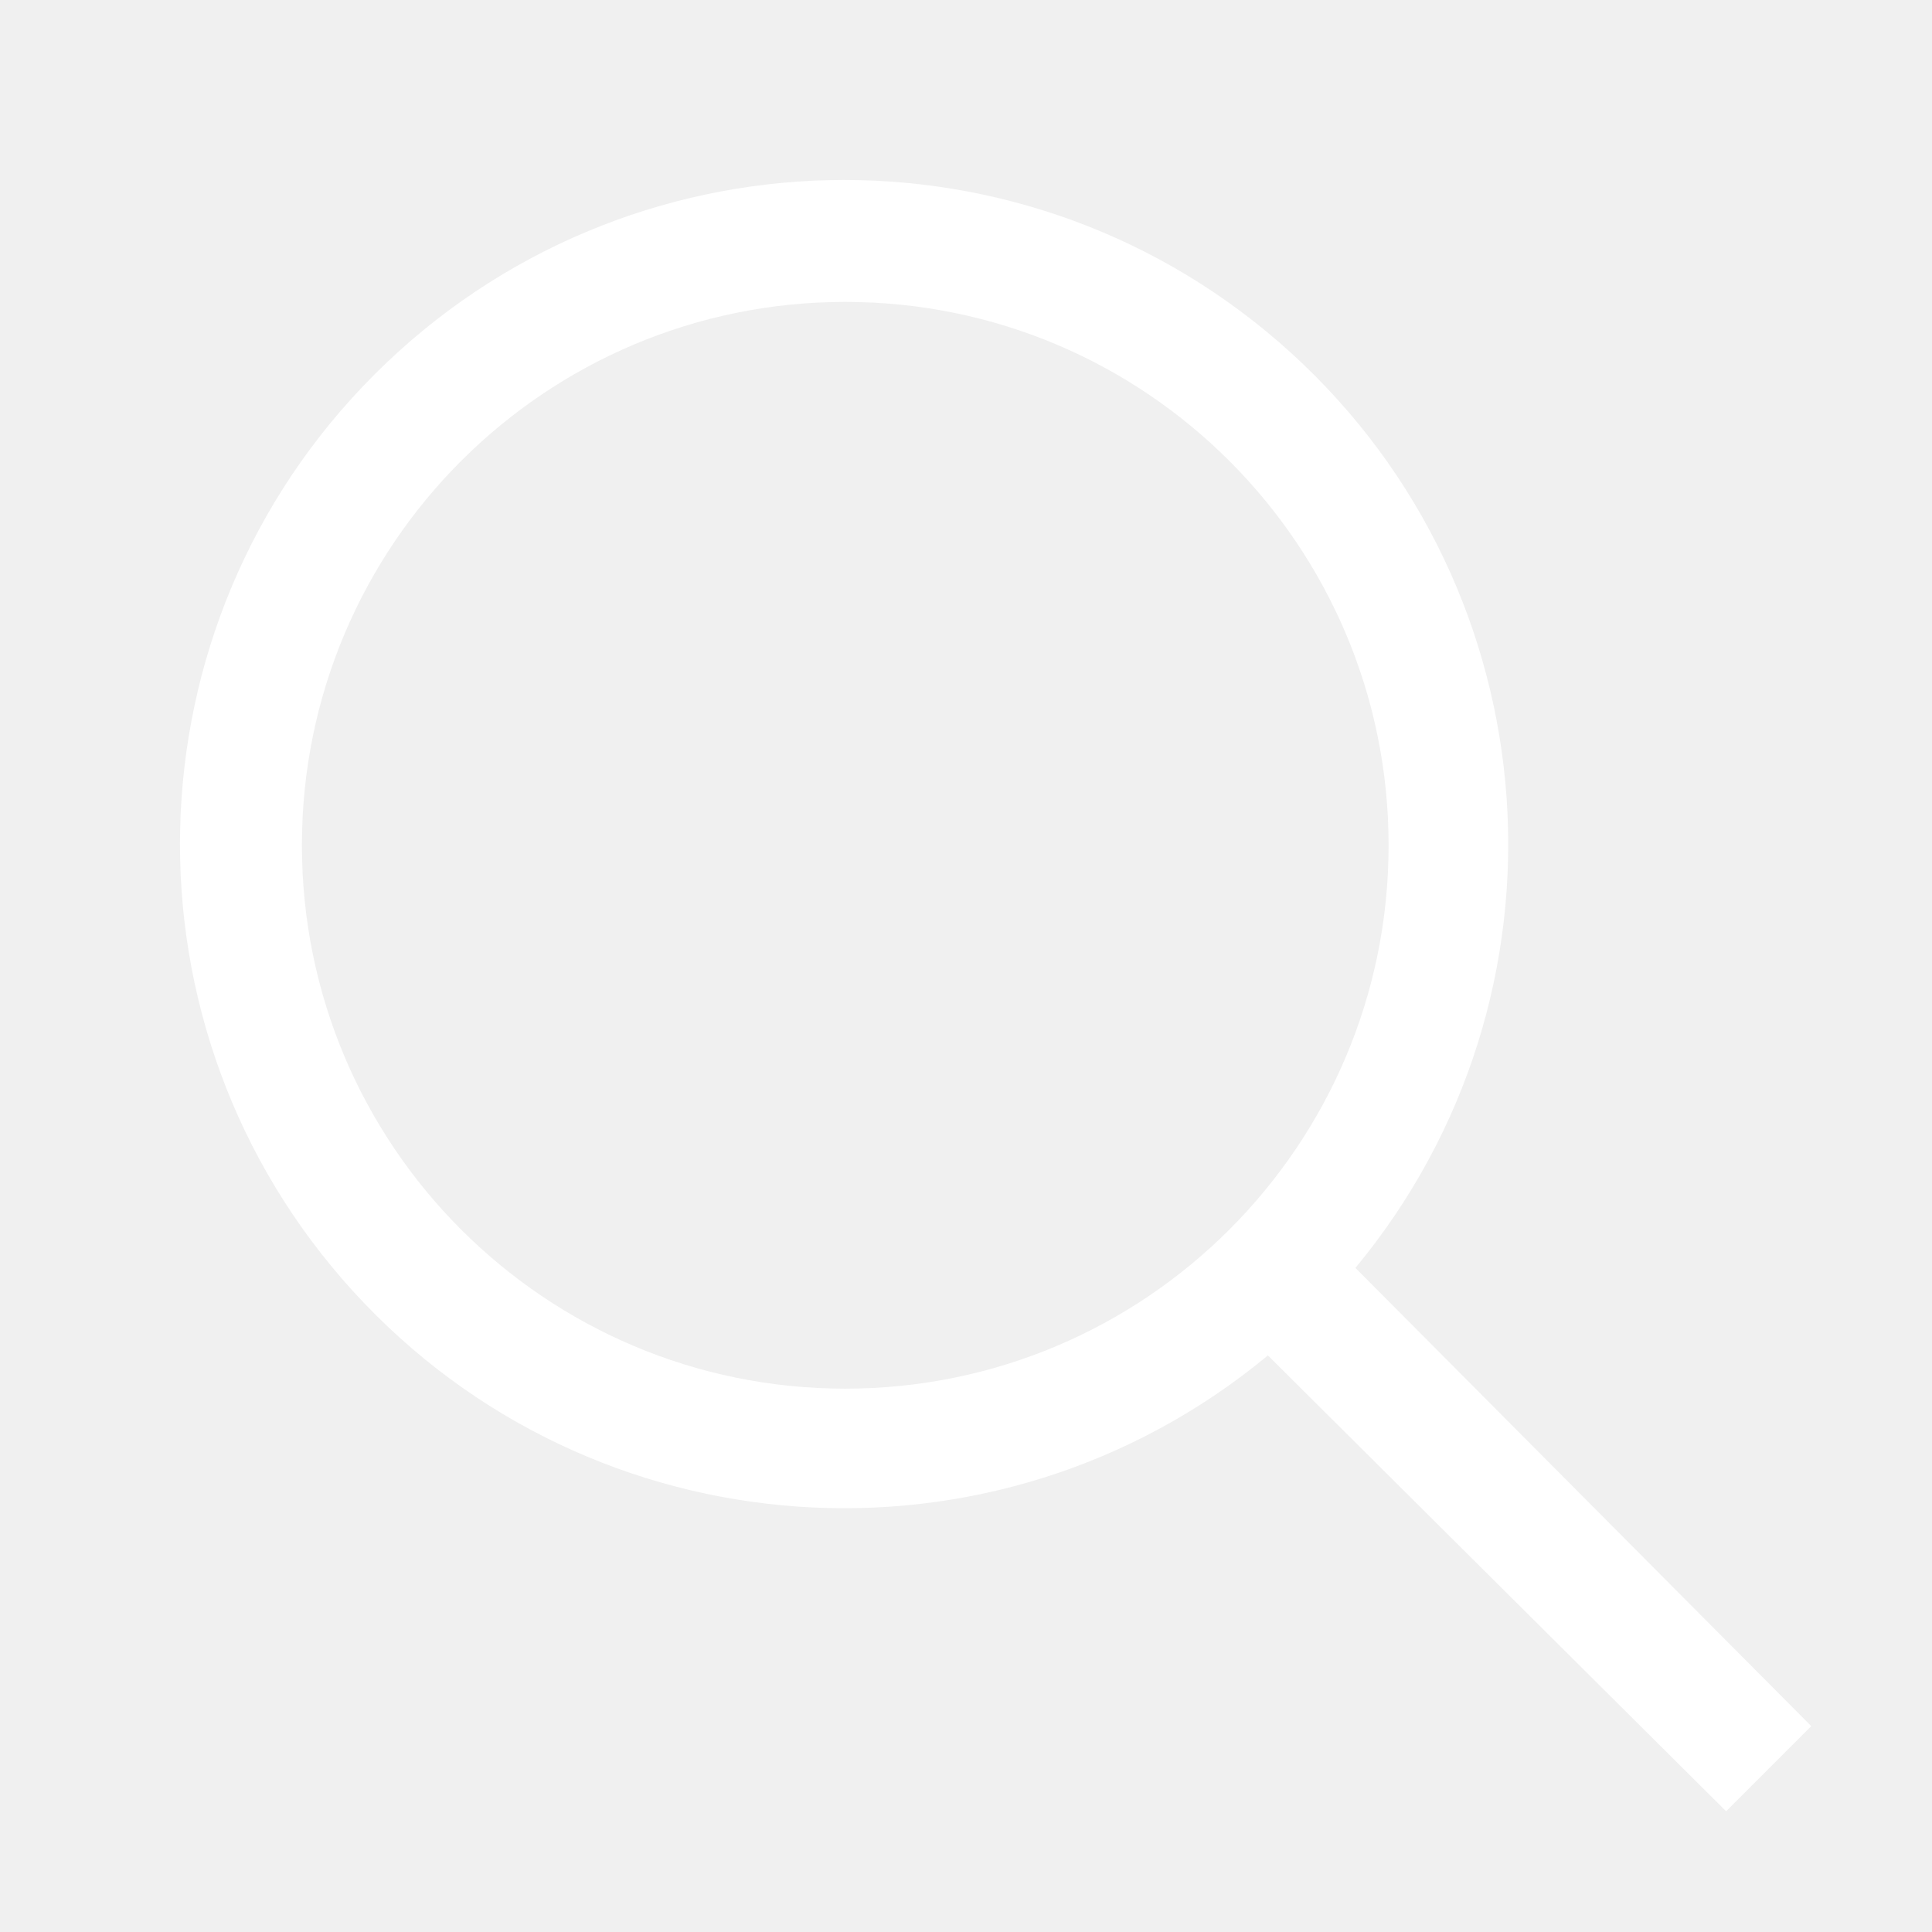
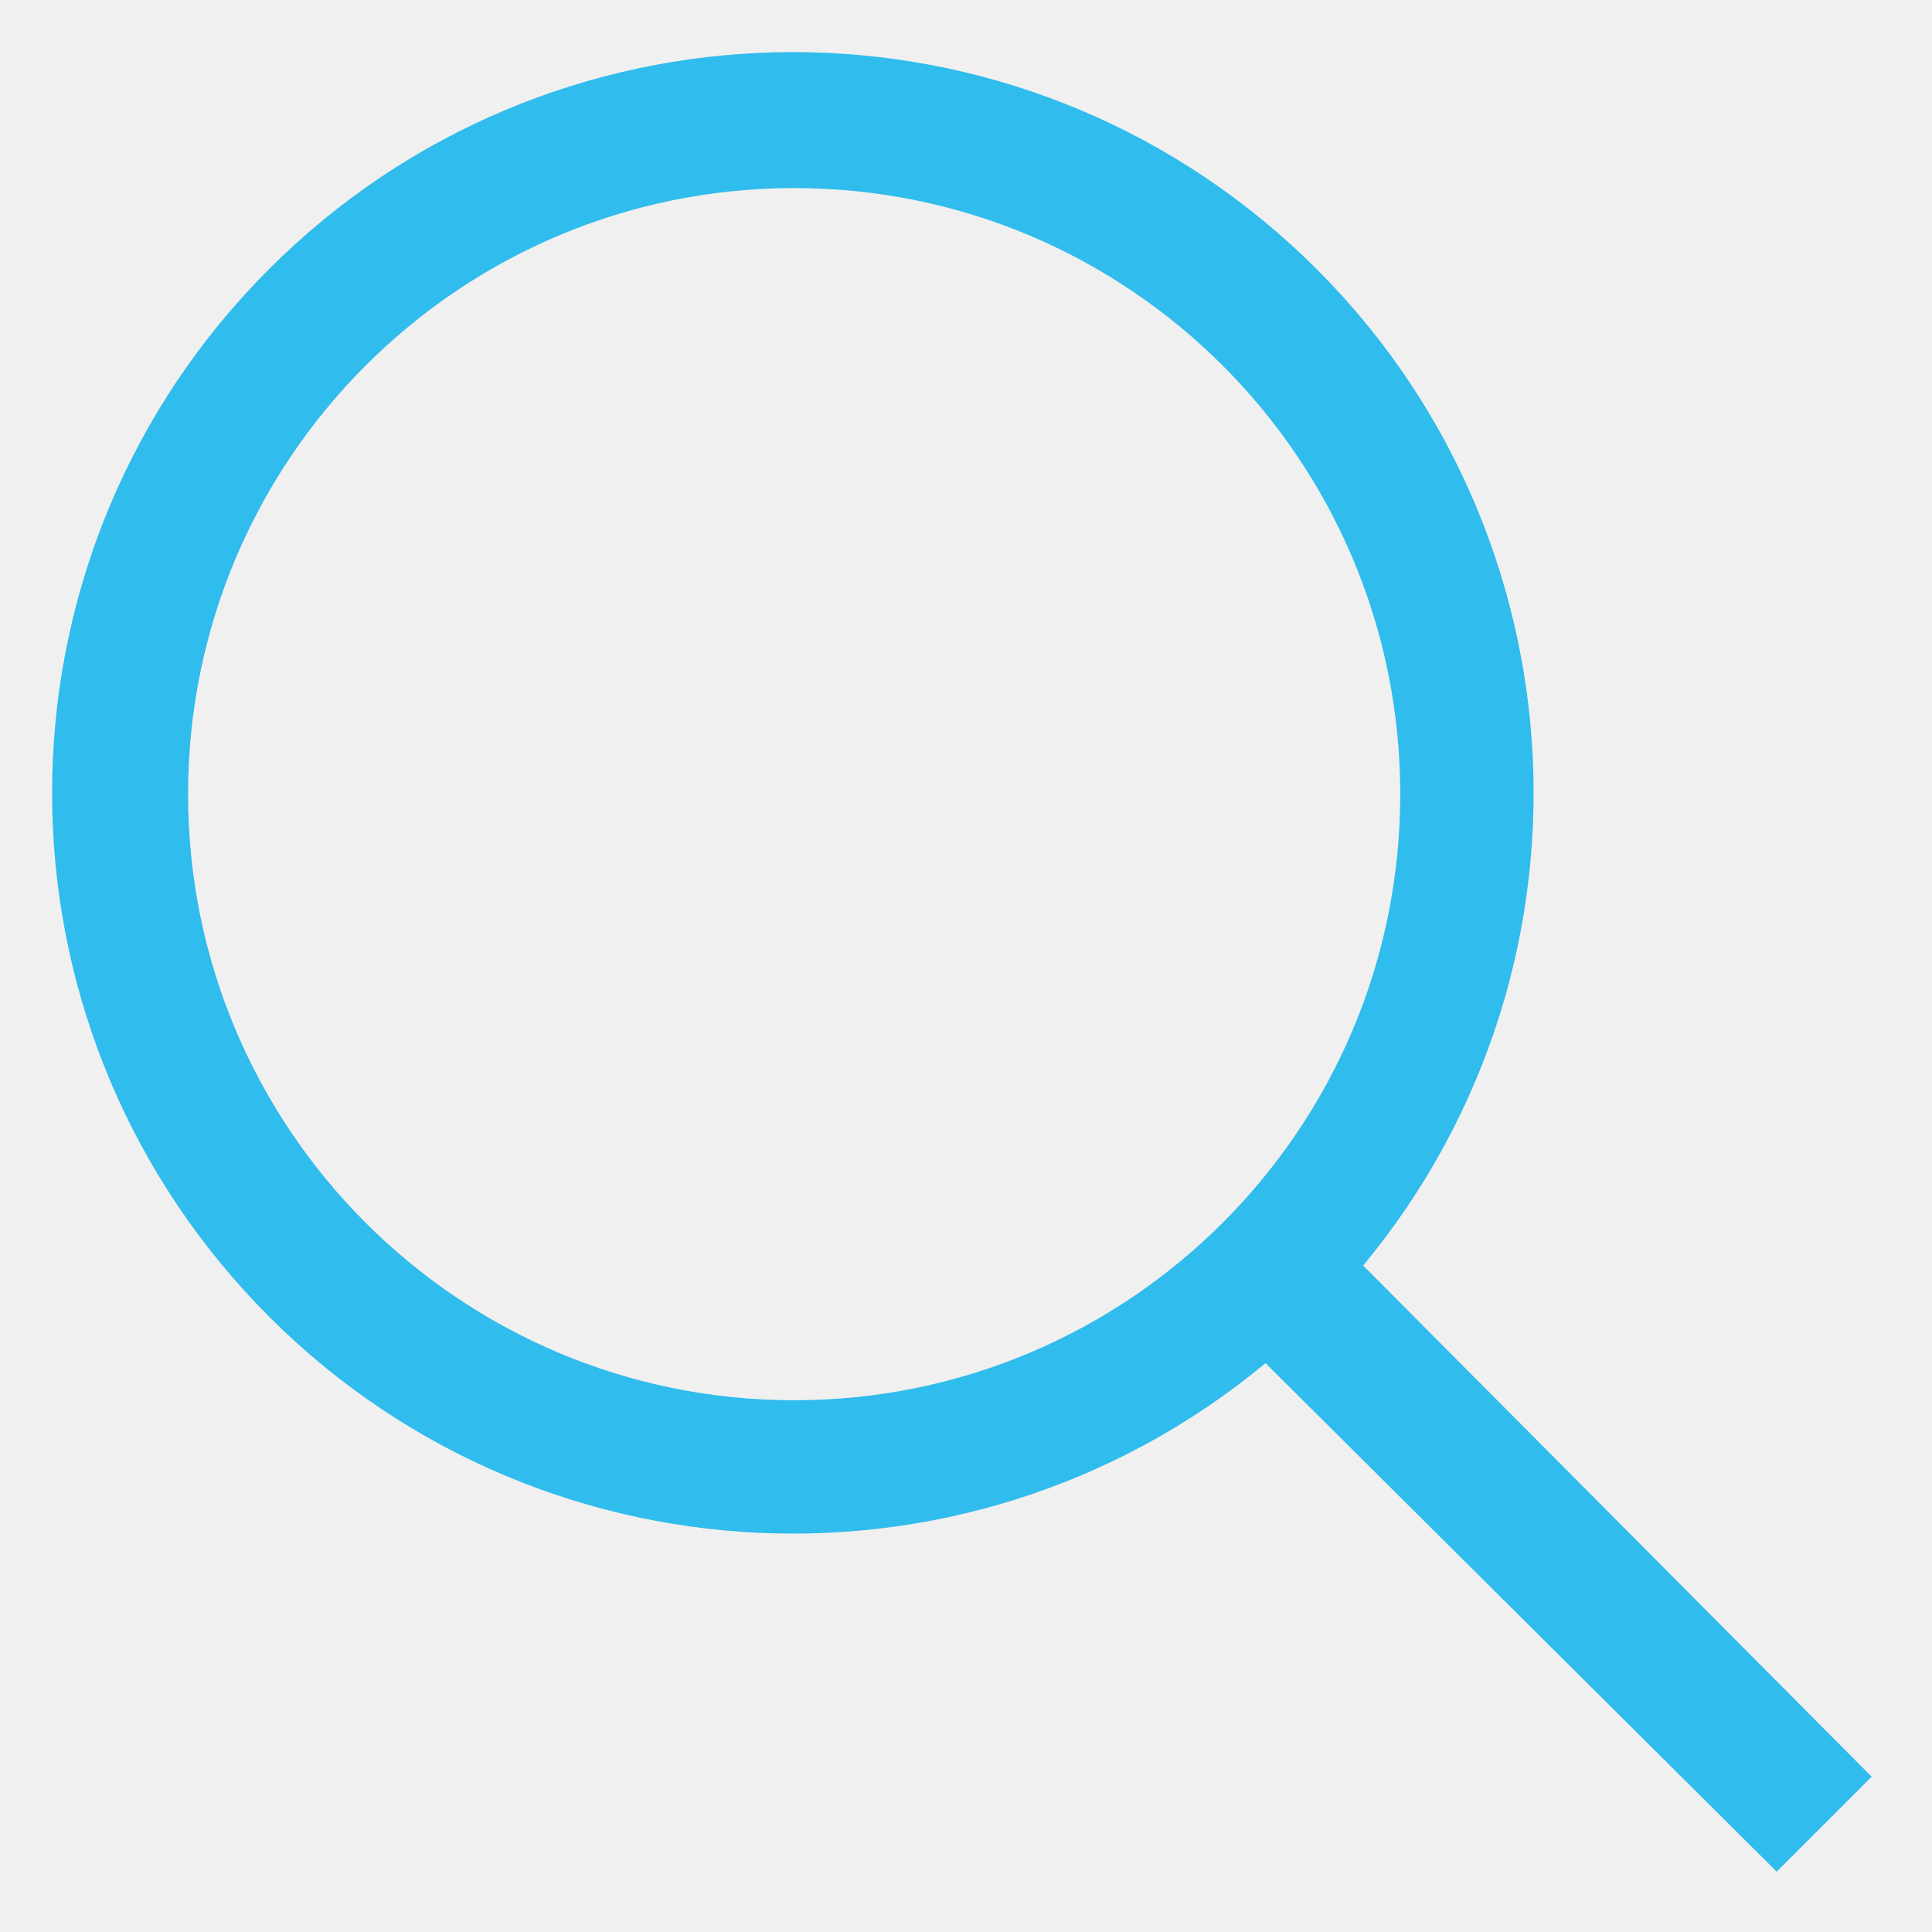
- <svg xmlns="http://www.w3.org/2000/svg" width="30" height="30" viewBox="0 0 30 30" fill="none">
-   <path fill-rule="evenodd" clip-rule="evenodd" d="M28.125 26.803L21.047 19.688C24.562 15.447 24.123 9.192 20.051 5.483C15.978 1.774 9.71 1.92 5.815 5.815C1.92 9.71 1.774 15.978 5.483 20.051C9.192 24.123 15.447 24.562 19.688 21.047L26.803 28.125L28.125 26.803ZM4.688 13.125C4.688 8.465 8.465 4.688 13.125 4.688C17.785 4.688 21.562 8.465 21.562 13.125C21.562 17.785 17.785 21.563 13.125 21.563C8.465 21.563 4.688 17.785 4.688 13.125Z" fill="white" />
+ <svg xmlns="http://www.w3.org/2000/svg" width="26" height="26" viewBox="0 0 26 26" fill="none">
+   <path fill-rule="evenodd" clip-rule="evenodd" d="M25.188 23.91L18.345 17.031C21.743 12.931 21.319 6.885 17.382 3.3C13.446 -0.286 7.386 -0.144 3.621 3.621C-0.144 7.386 -0.286 13.446 3.3 17.382C6.885 21.319 12.931 21.743 17.031 18.345L23.91 25.188L25.188 23.91ZM2.531 10.688C2.531 6.183 6.183 2.531 10.688 2.531C15.192 2.531 18.844 6.183 18.844 10.688C18.844 15.192 15.192 18.844 10.688 18.844C6.183 18.844 2.531 15.192 2.531 10.688Z" fill="#30BCEC" />
</svg>
